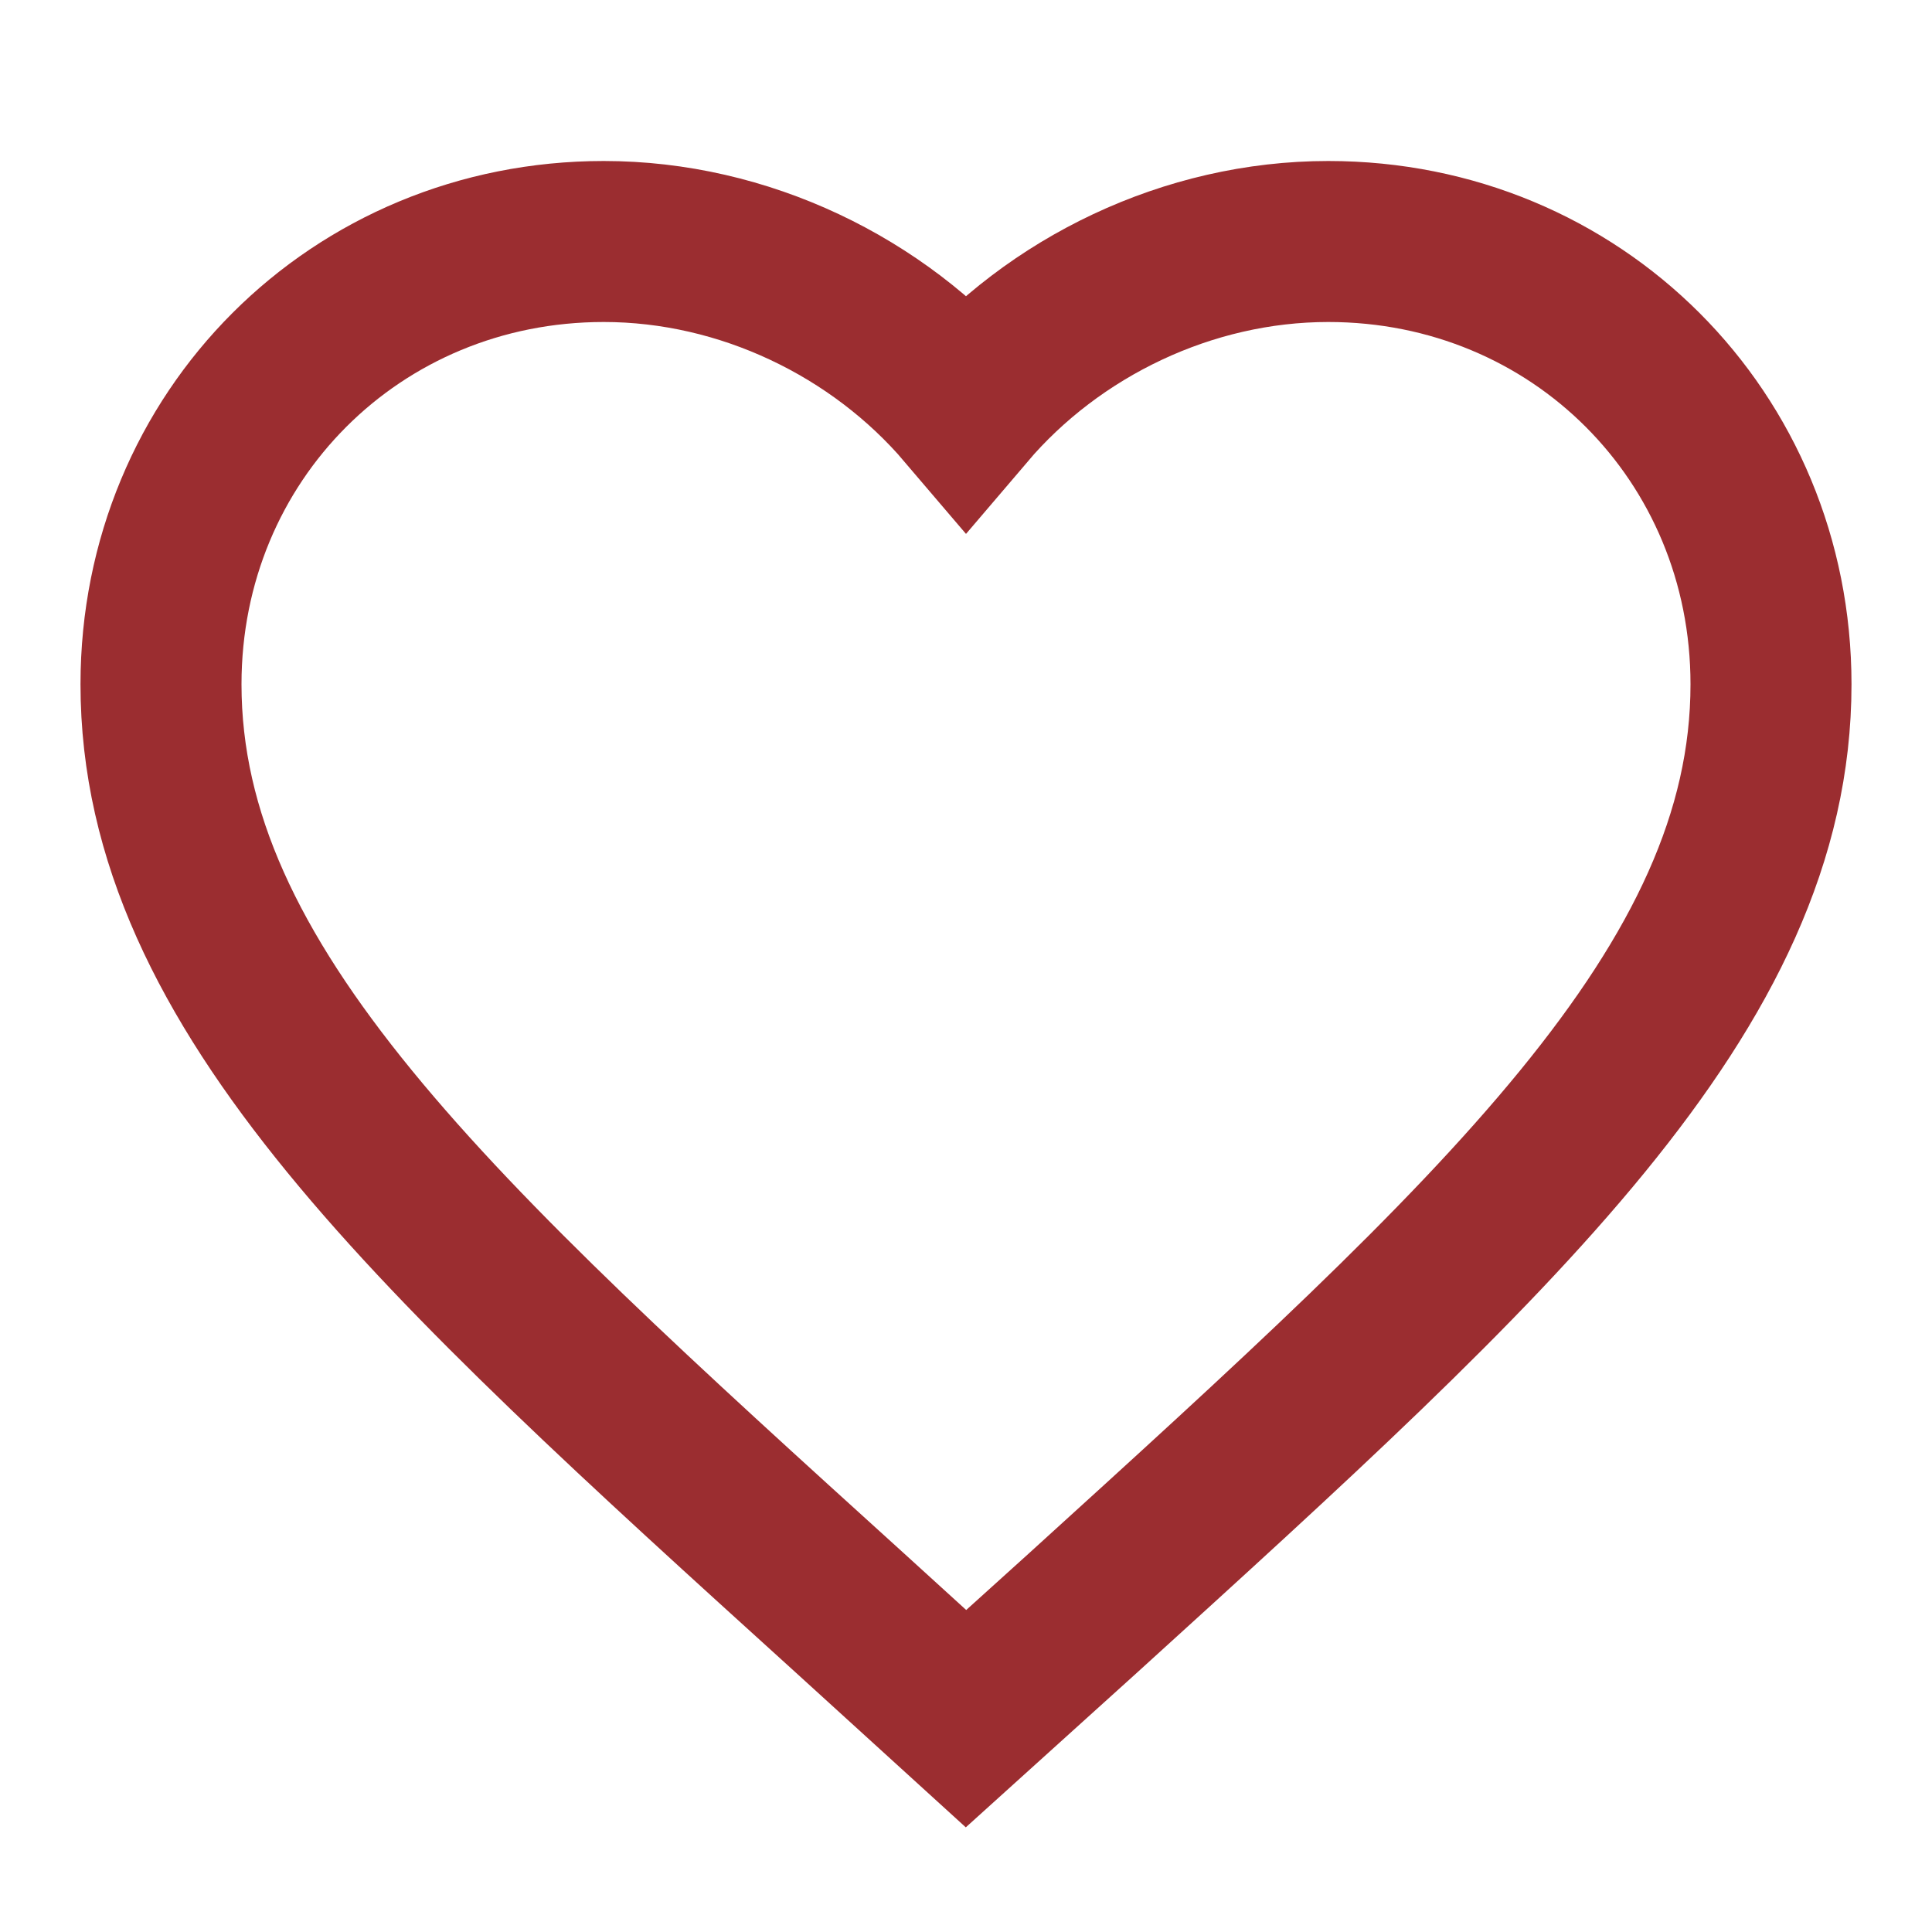
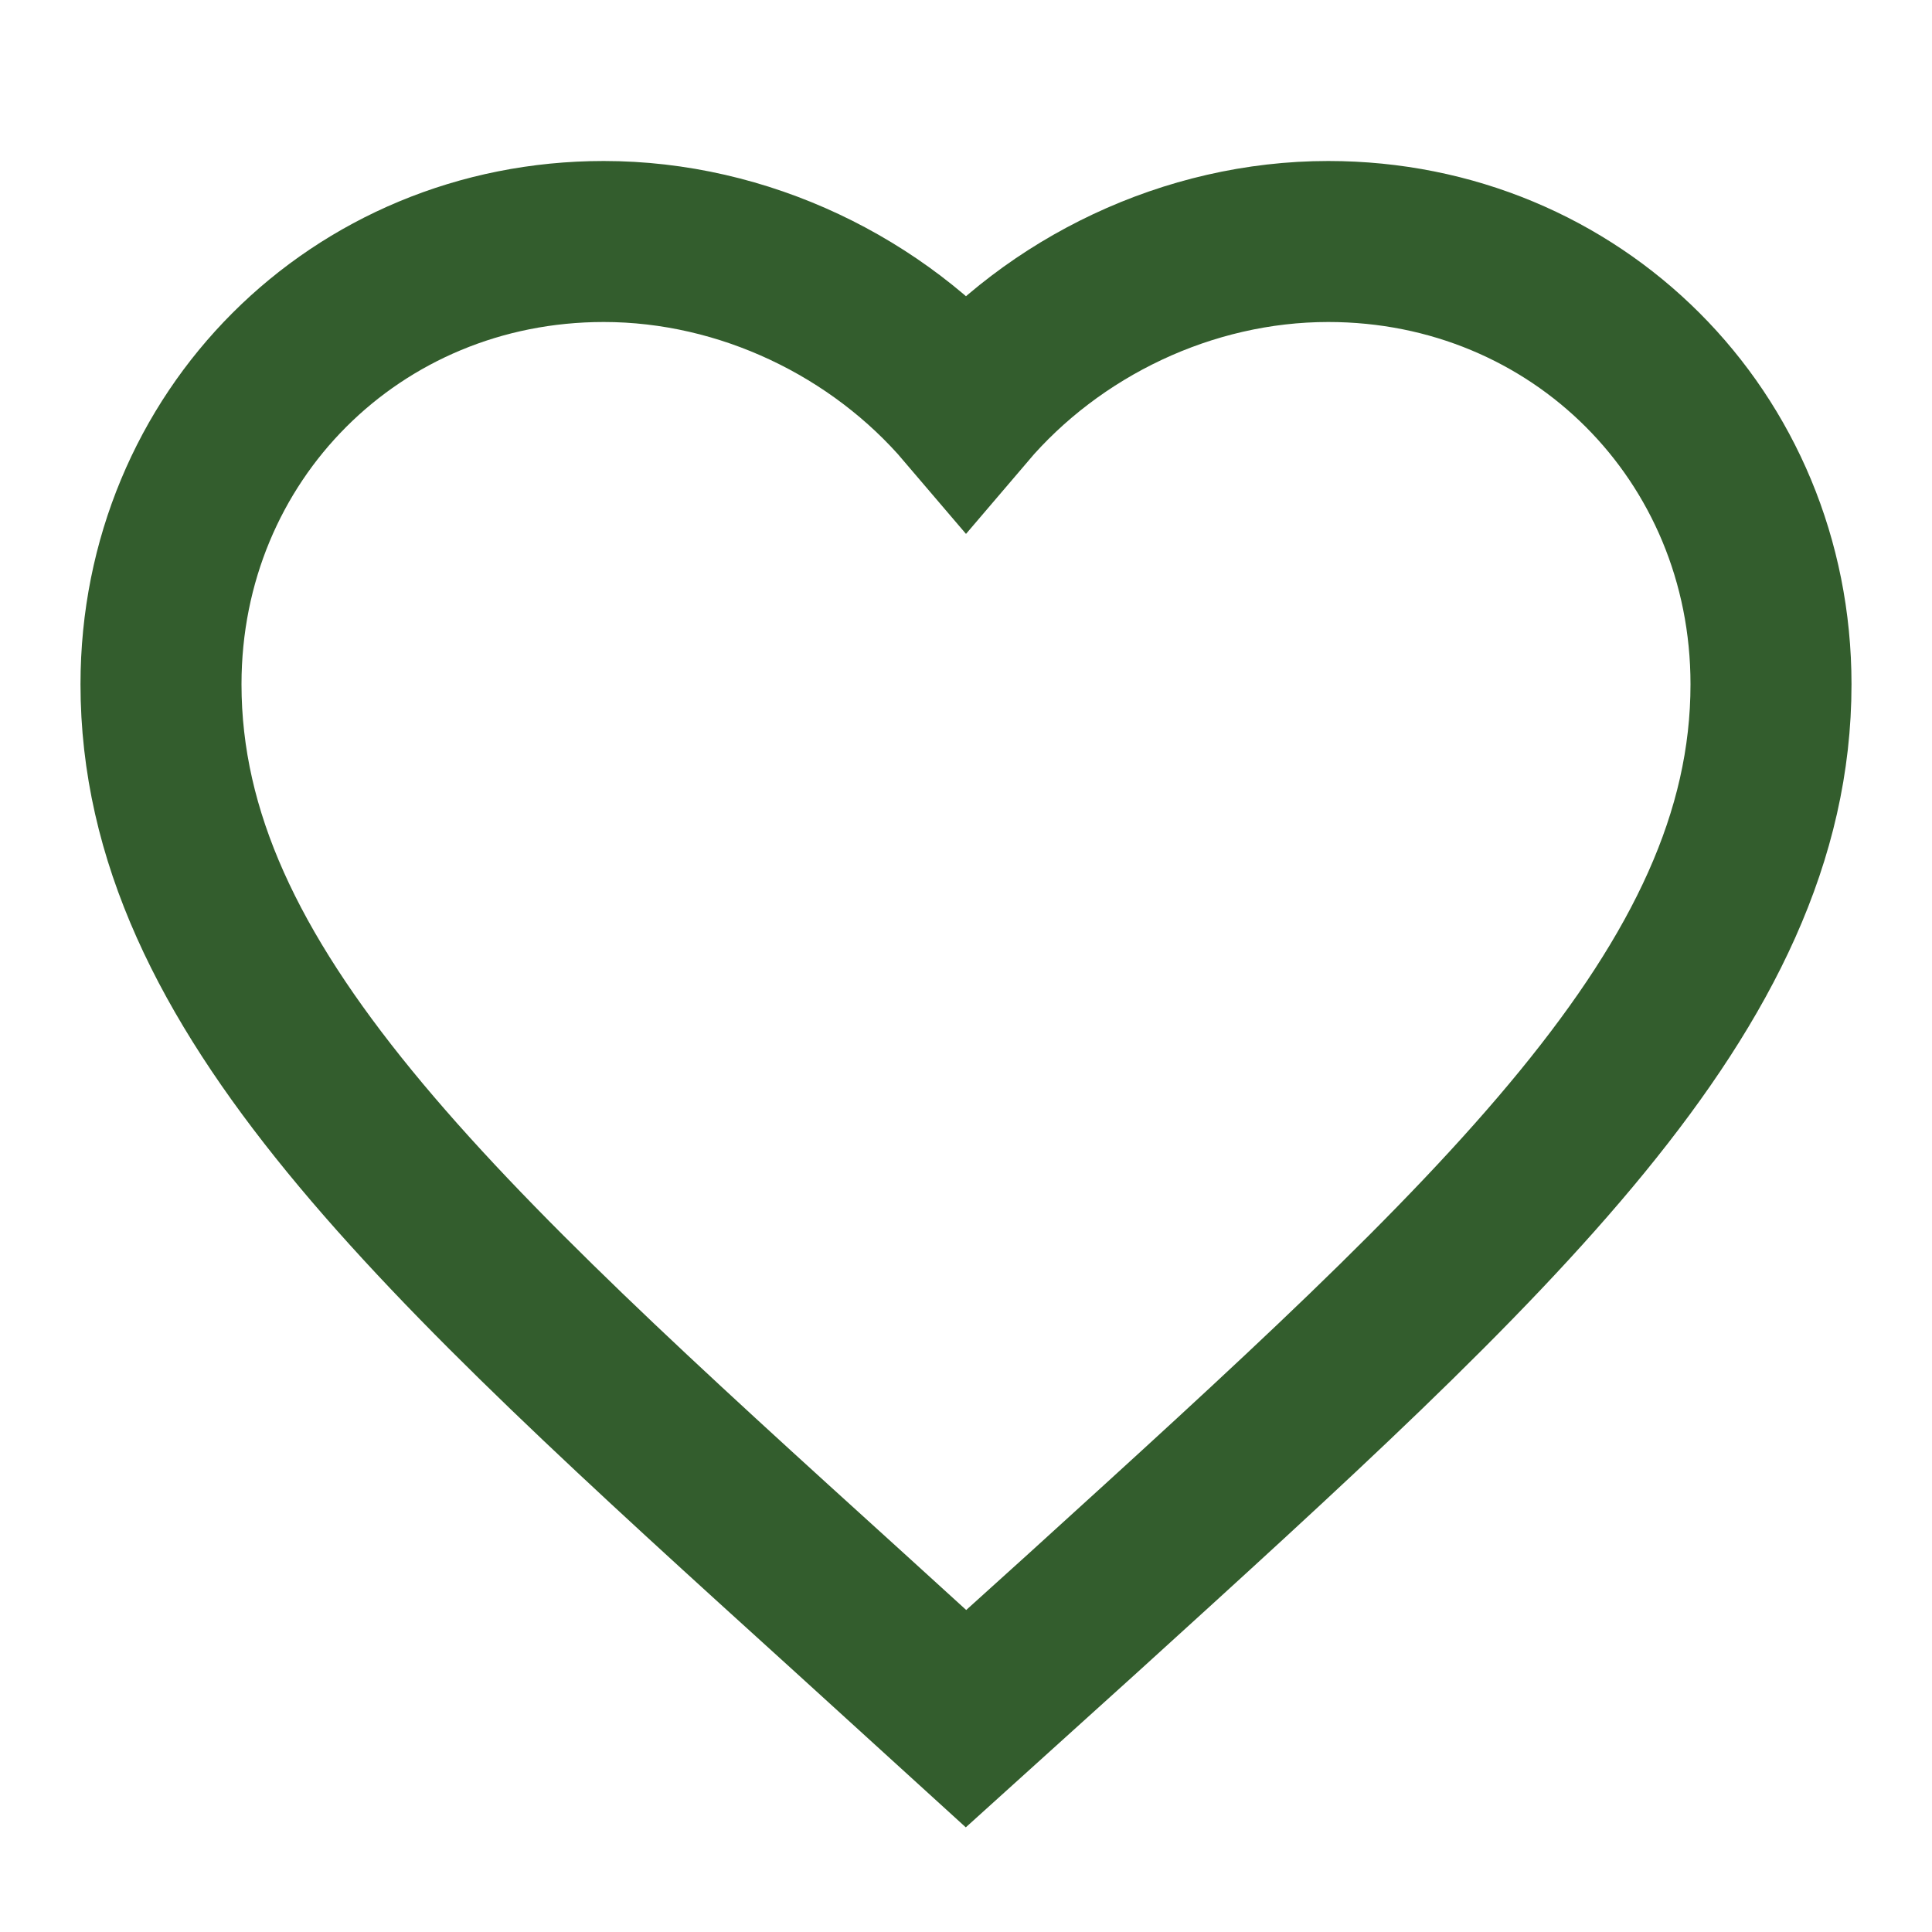
<svg xmlns="http://www.w3.org/2000/svg" width="24" height="24" viewBox="0 0 24 24" fill="none">
-   <path d="M12 21.35l-1.45-1.32C5.4 15.36 2 12.28 2 8.5 2 5.42 4.42 3 7.5 3c1.74 0 3.41 0.81 4.5 2.09C13.09 3.81 14.76 3 16.5 3 19.58 3 22 5.42 22 8.5c0 3.78-3.4 6.86-8.55 11.54L12 21.35z" stroke="#9B2D30" stroke-width="2" />
+   <path d="M12 21.35l-1.45-1.32C5.4 15.36 2 12.28 2 8.5 2 5.42 4.42 3 7.5 3c1.74 0 3.41 0.81 4.5 2.09C13.09 3.81 14.76 3 16.5 3 19.58 3 22 5.42 22 8.5c0 3.78-3.4 6.86-8.55 11.54L12 21.35z" stroke="#335D2D" stroke-width="2" />
</svg>
